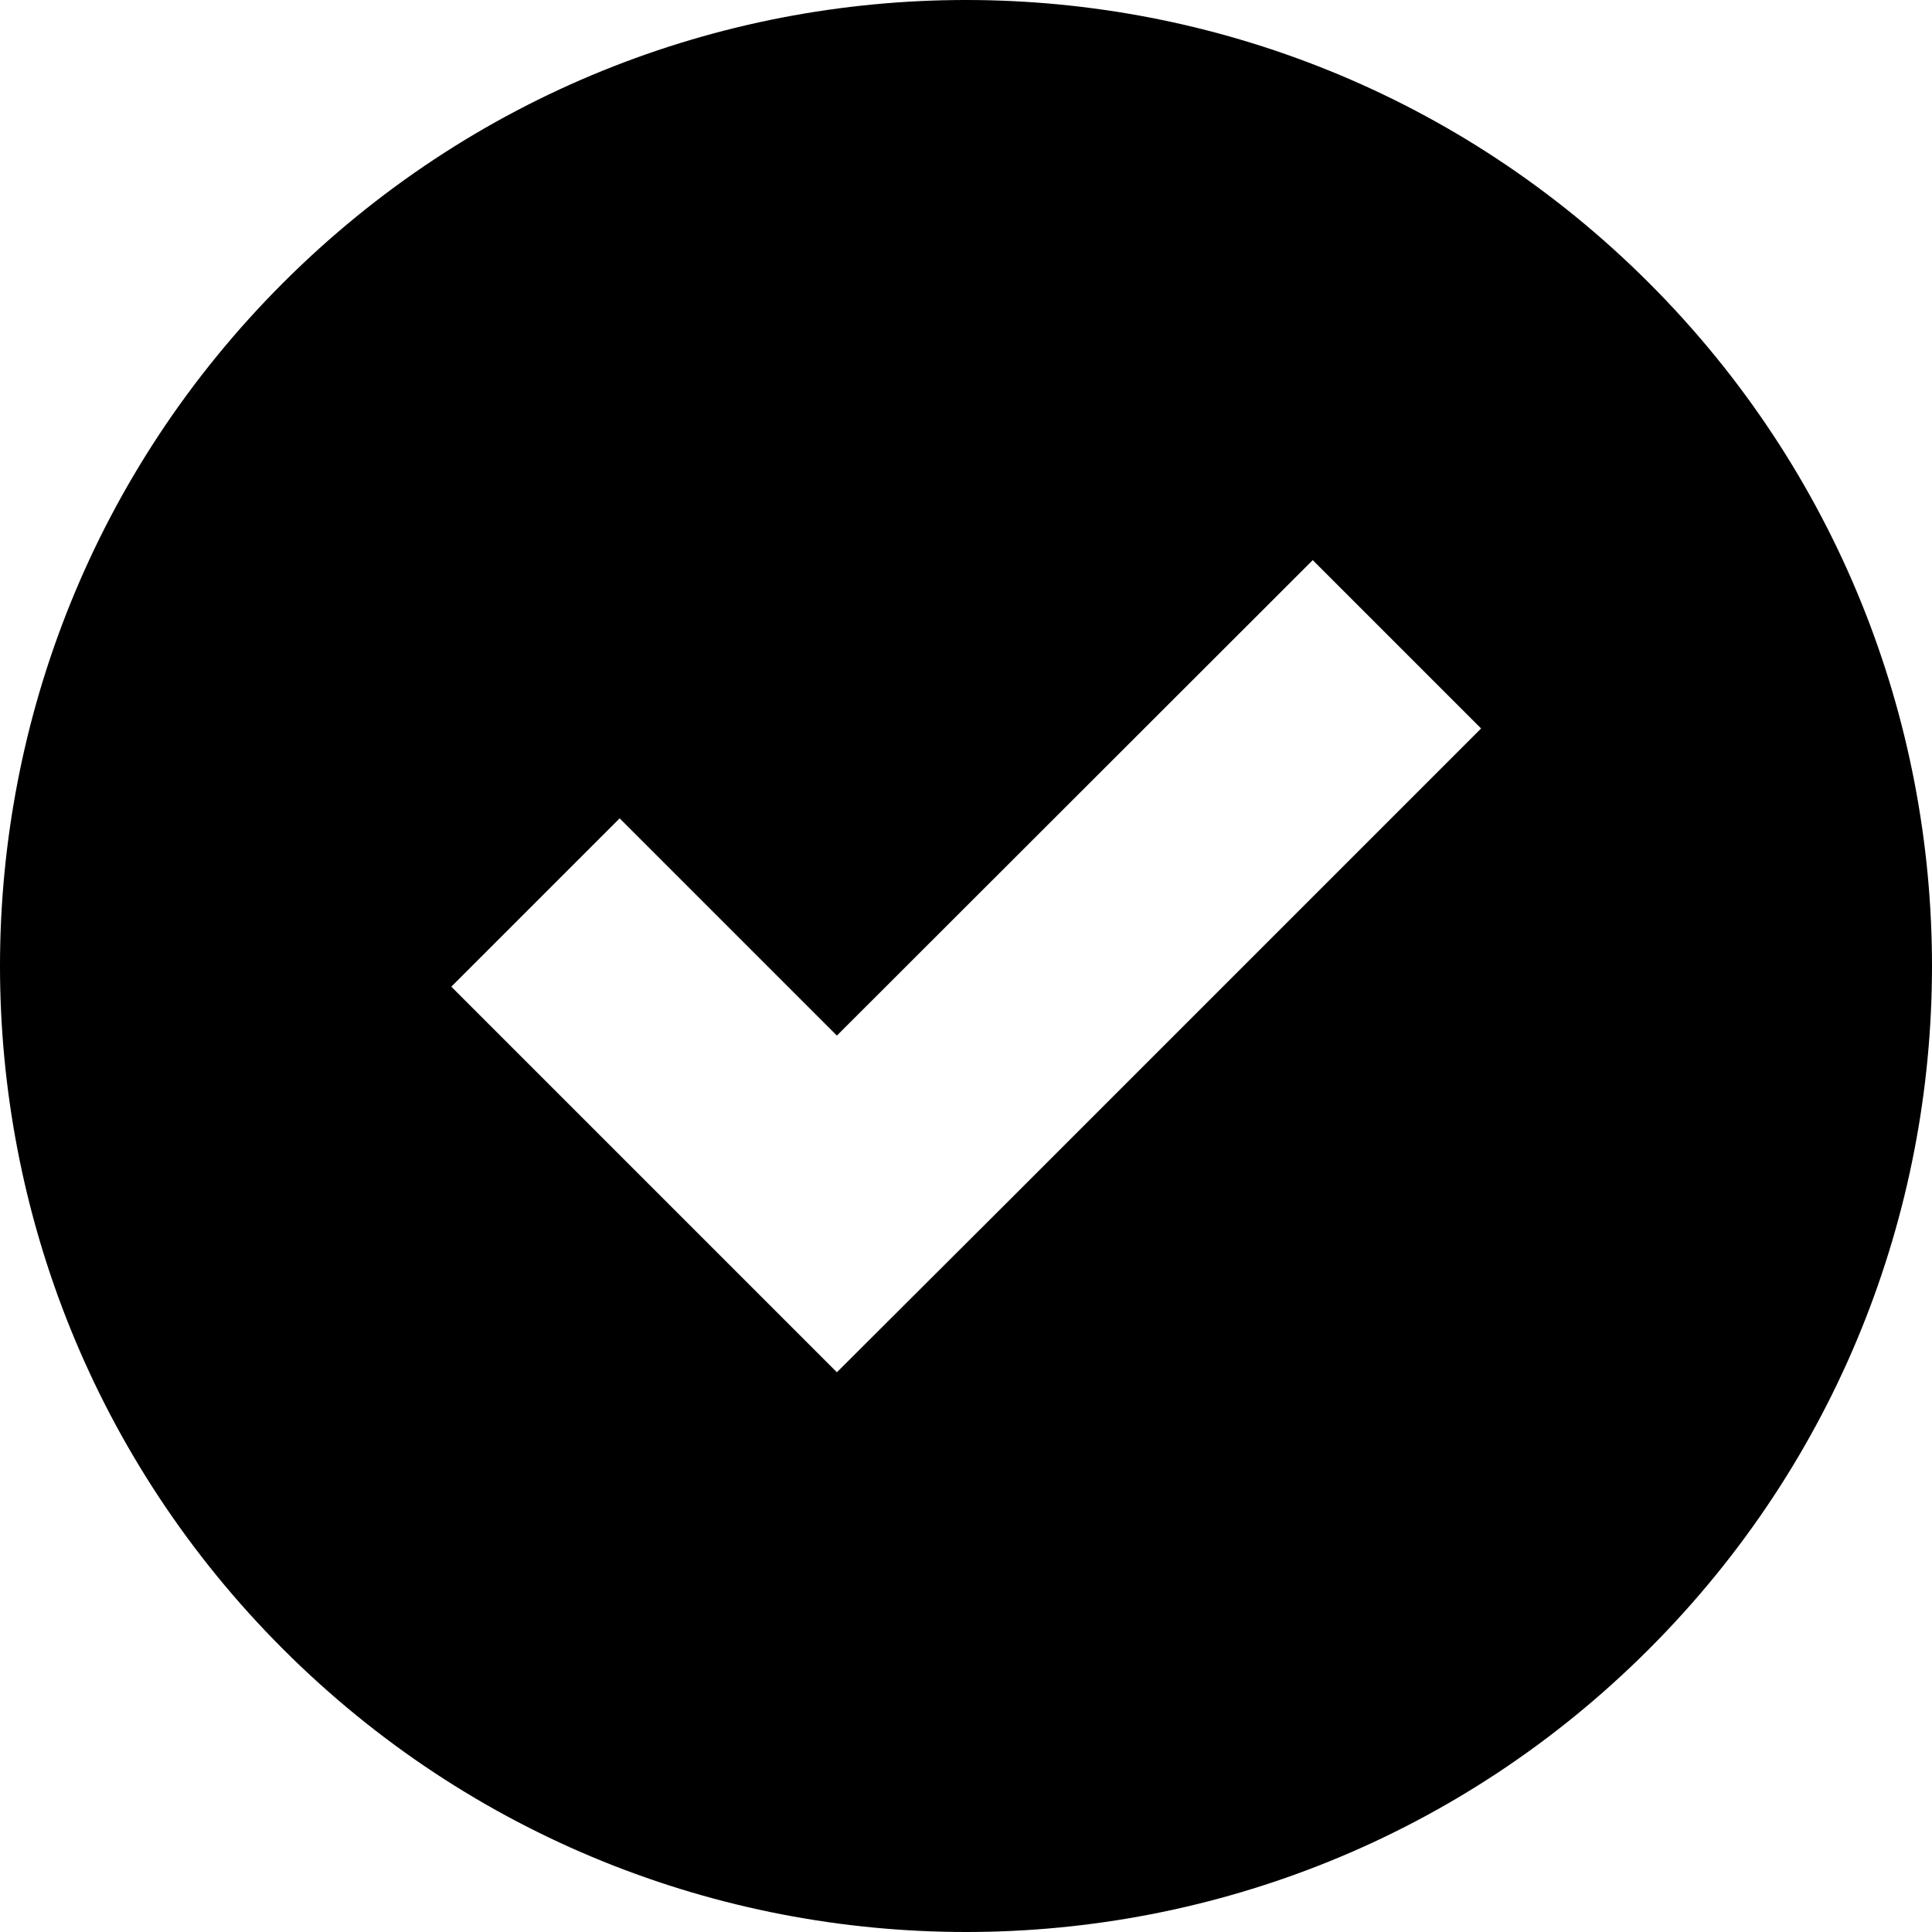
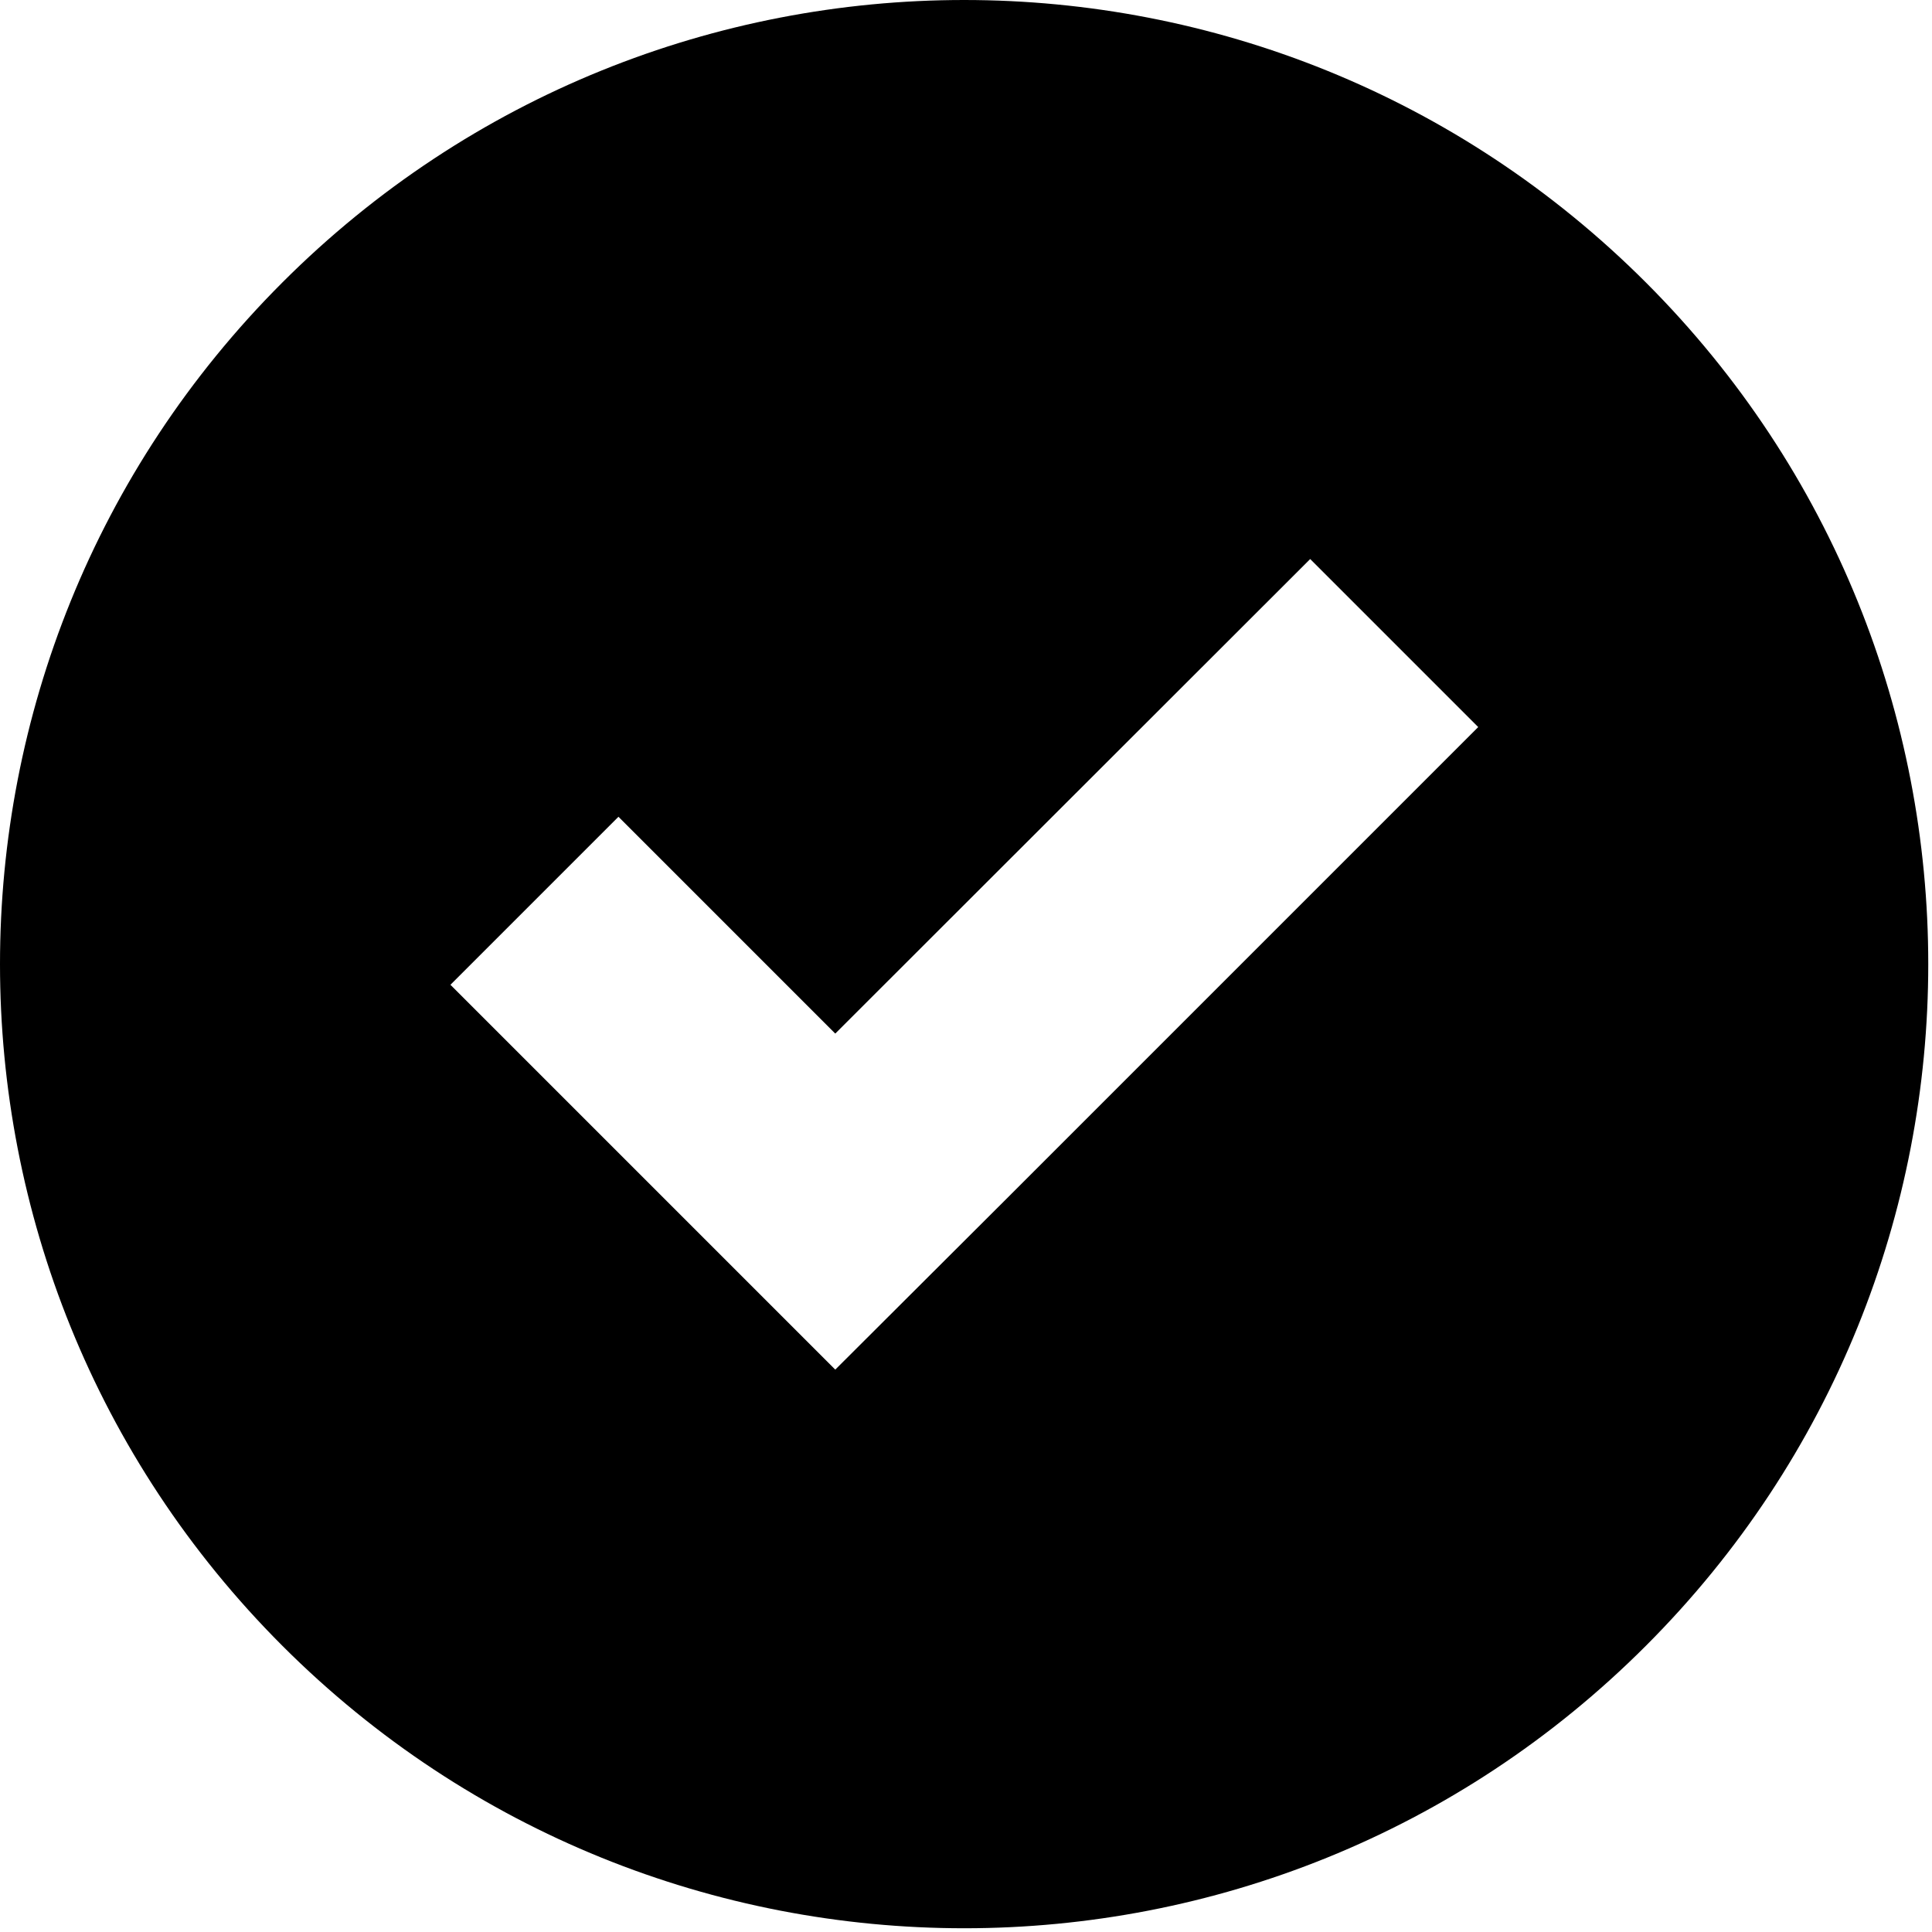
- <svg xmlns="http://www.w3.org/2000/svg" version="1.1" id="Capa_1" x="0px" y="0px" viewBox="0 0 490.05 490.05" style="enable-background:new 0 0 490.05 490.05;" xml:space="preserve">
+ <svg xmlns="http://www.w3.org/2000/svg" version="1.1" id="Capa_1" x="0px" y="0px" viewBox="0 0 491 491" style="enable-background:new 0 0 500 500;" xml:space="preserve">
  <g>
    <g>
      <path d="M418.275,418.275c95.7-95.7,95.7-250.8,0-346.5s-250.8-95.7-346.5,0s-95.7,250.8,0,346.5S322.675,513.975,418.275,418.275    z M157.175,207.575l55.1,55.1l120.7-120.6l42.7,42.7l-120.6,120.6l-42.8,42.7l-42.7-42.7l-55.1-55.1L157.175,207.575z" />
    </g>
  </g>
-   <g>
- </g>
-   <g>
- </g>
-   <g>
- </g>
-   <g>
- </g>
-   <g>
- </g>
-   <g>
- </g>
-   <g>
- </g>
-   <g>
- </g>
-   <g>
- </g>
-   <g>
- </g>
-   <g>
- </g>
-   <g>
- </g>
-   <g>
- </g>
-   <g>
- </g>
-   <g>
- </g>
</svg>
